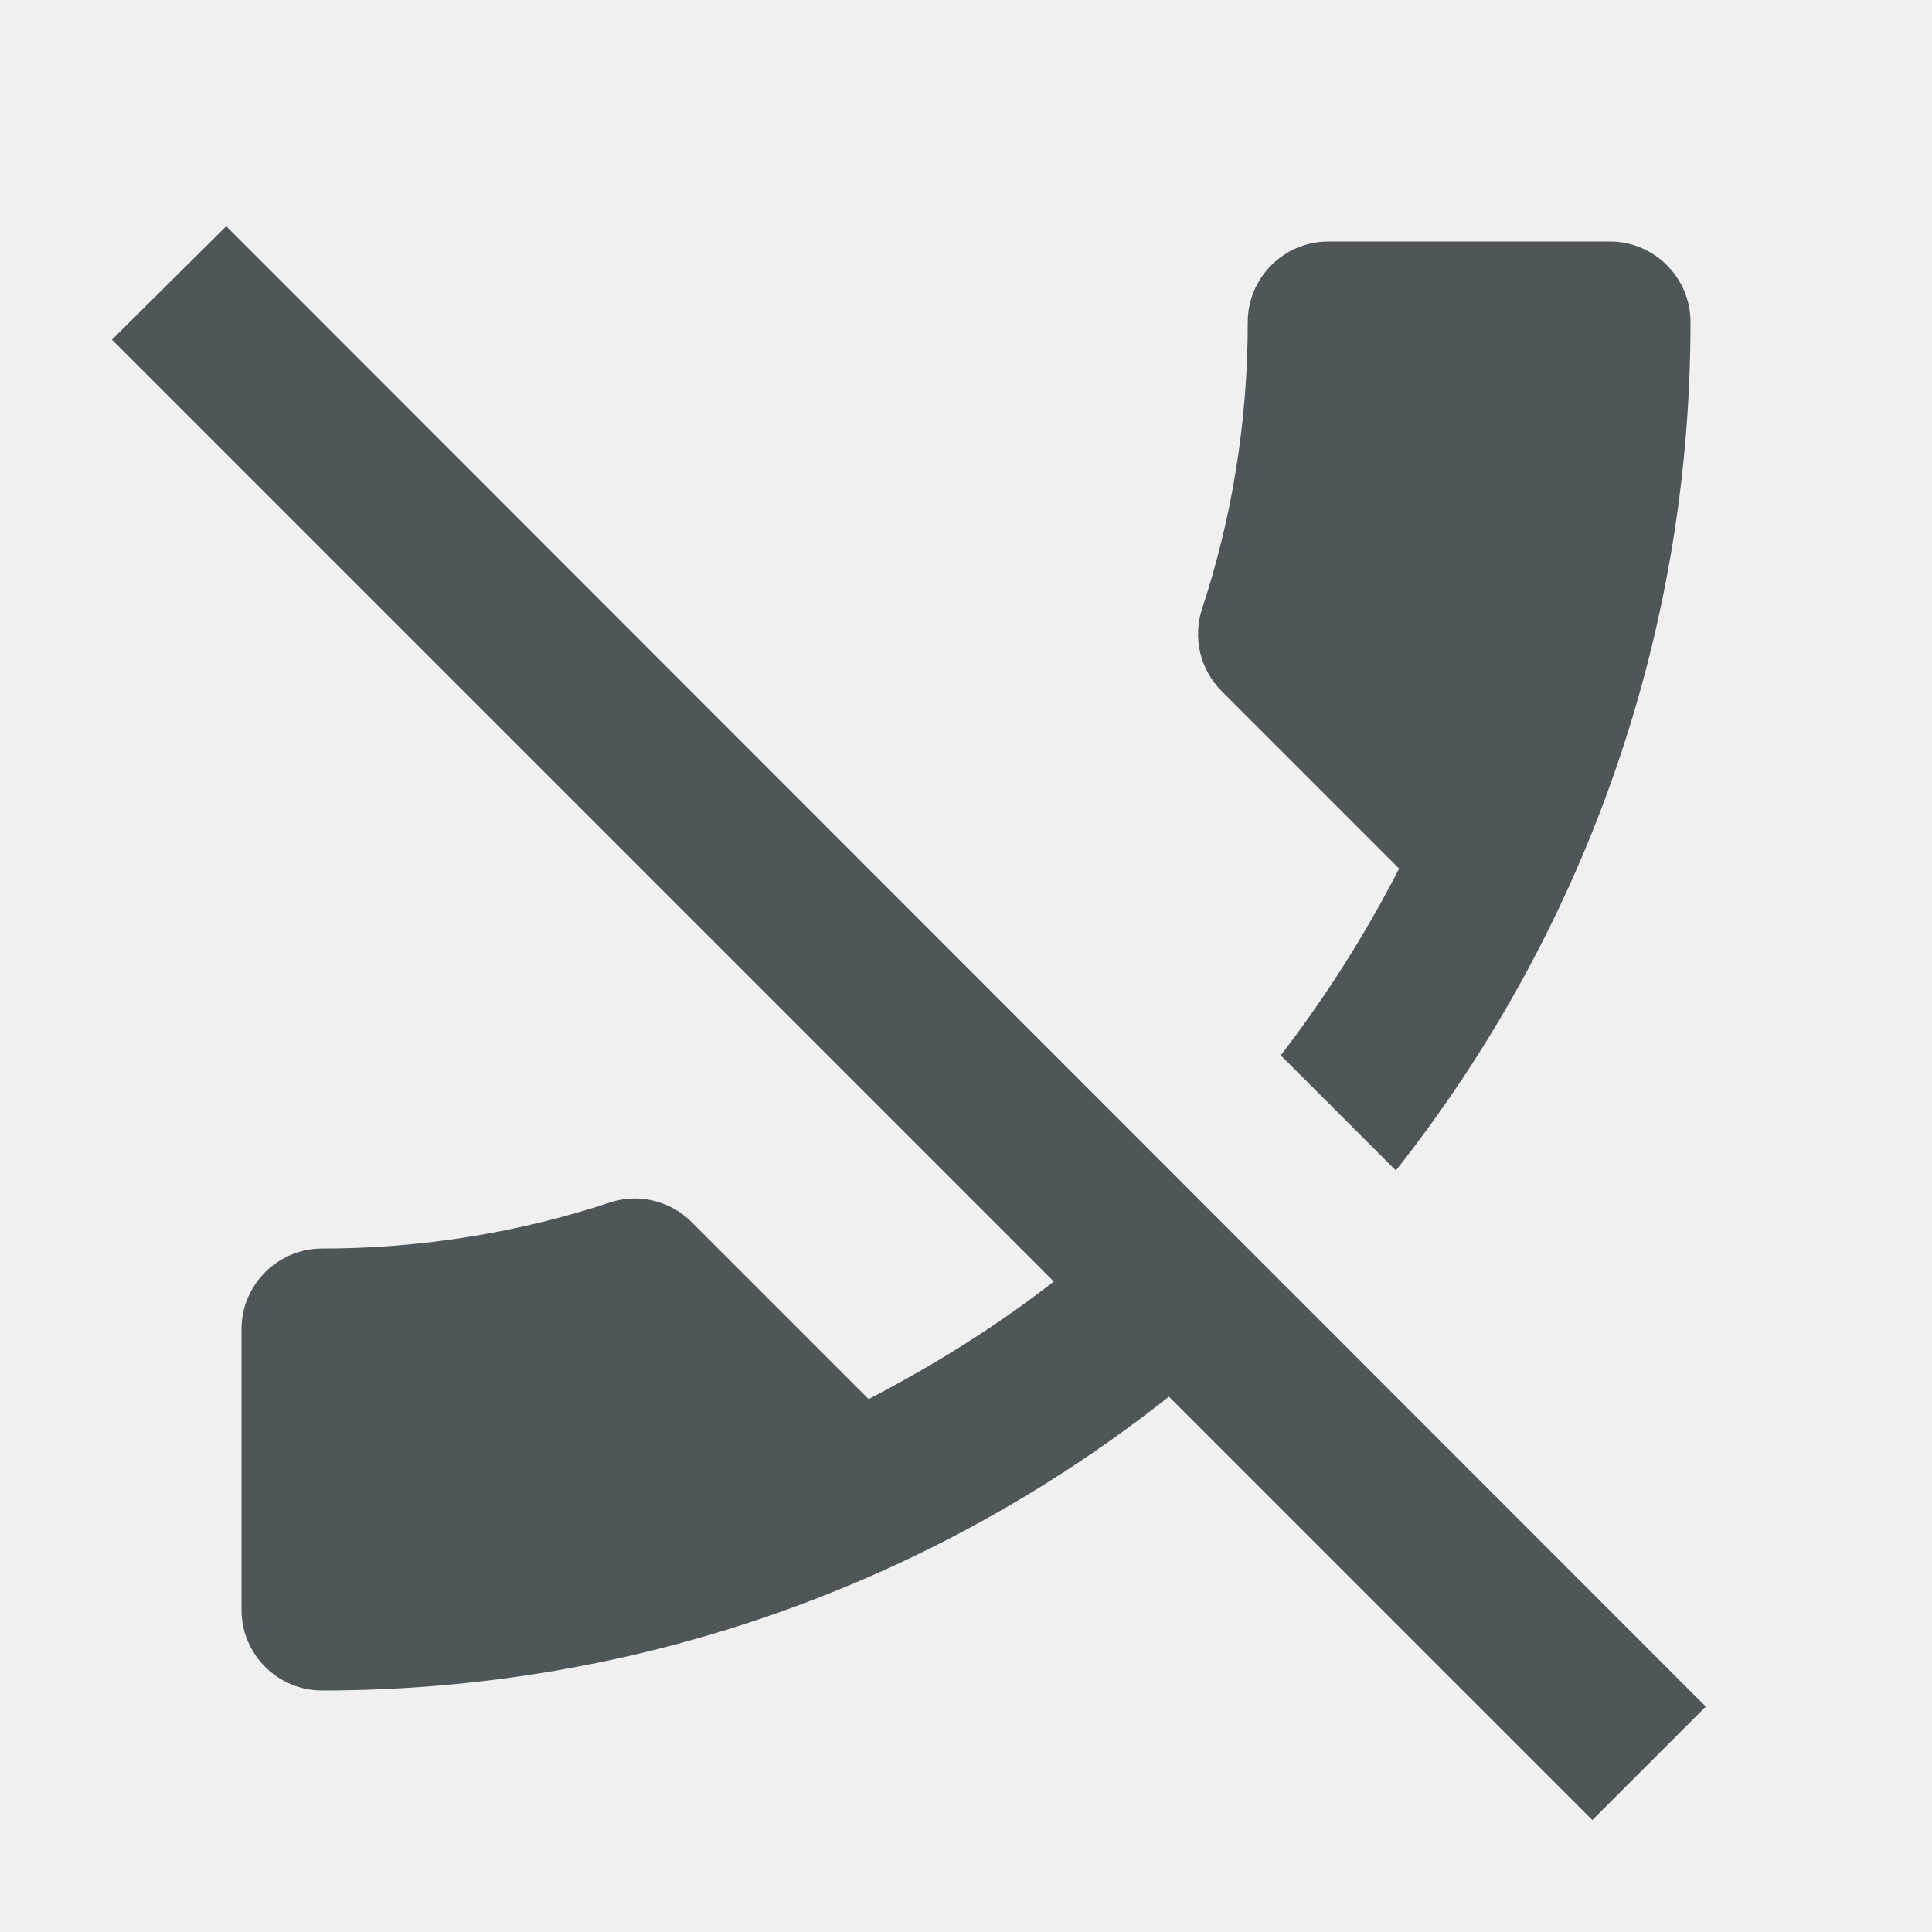
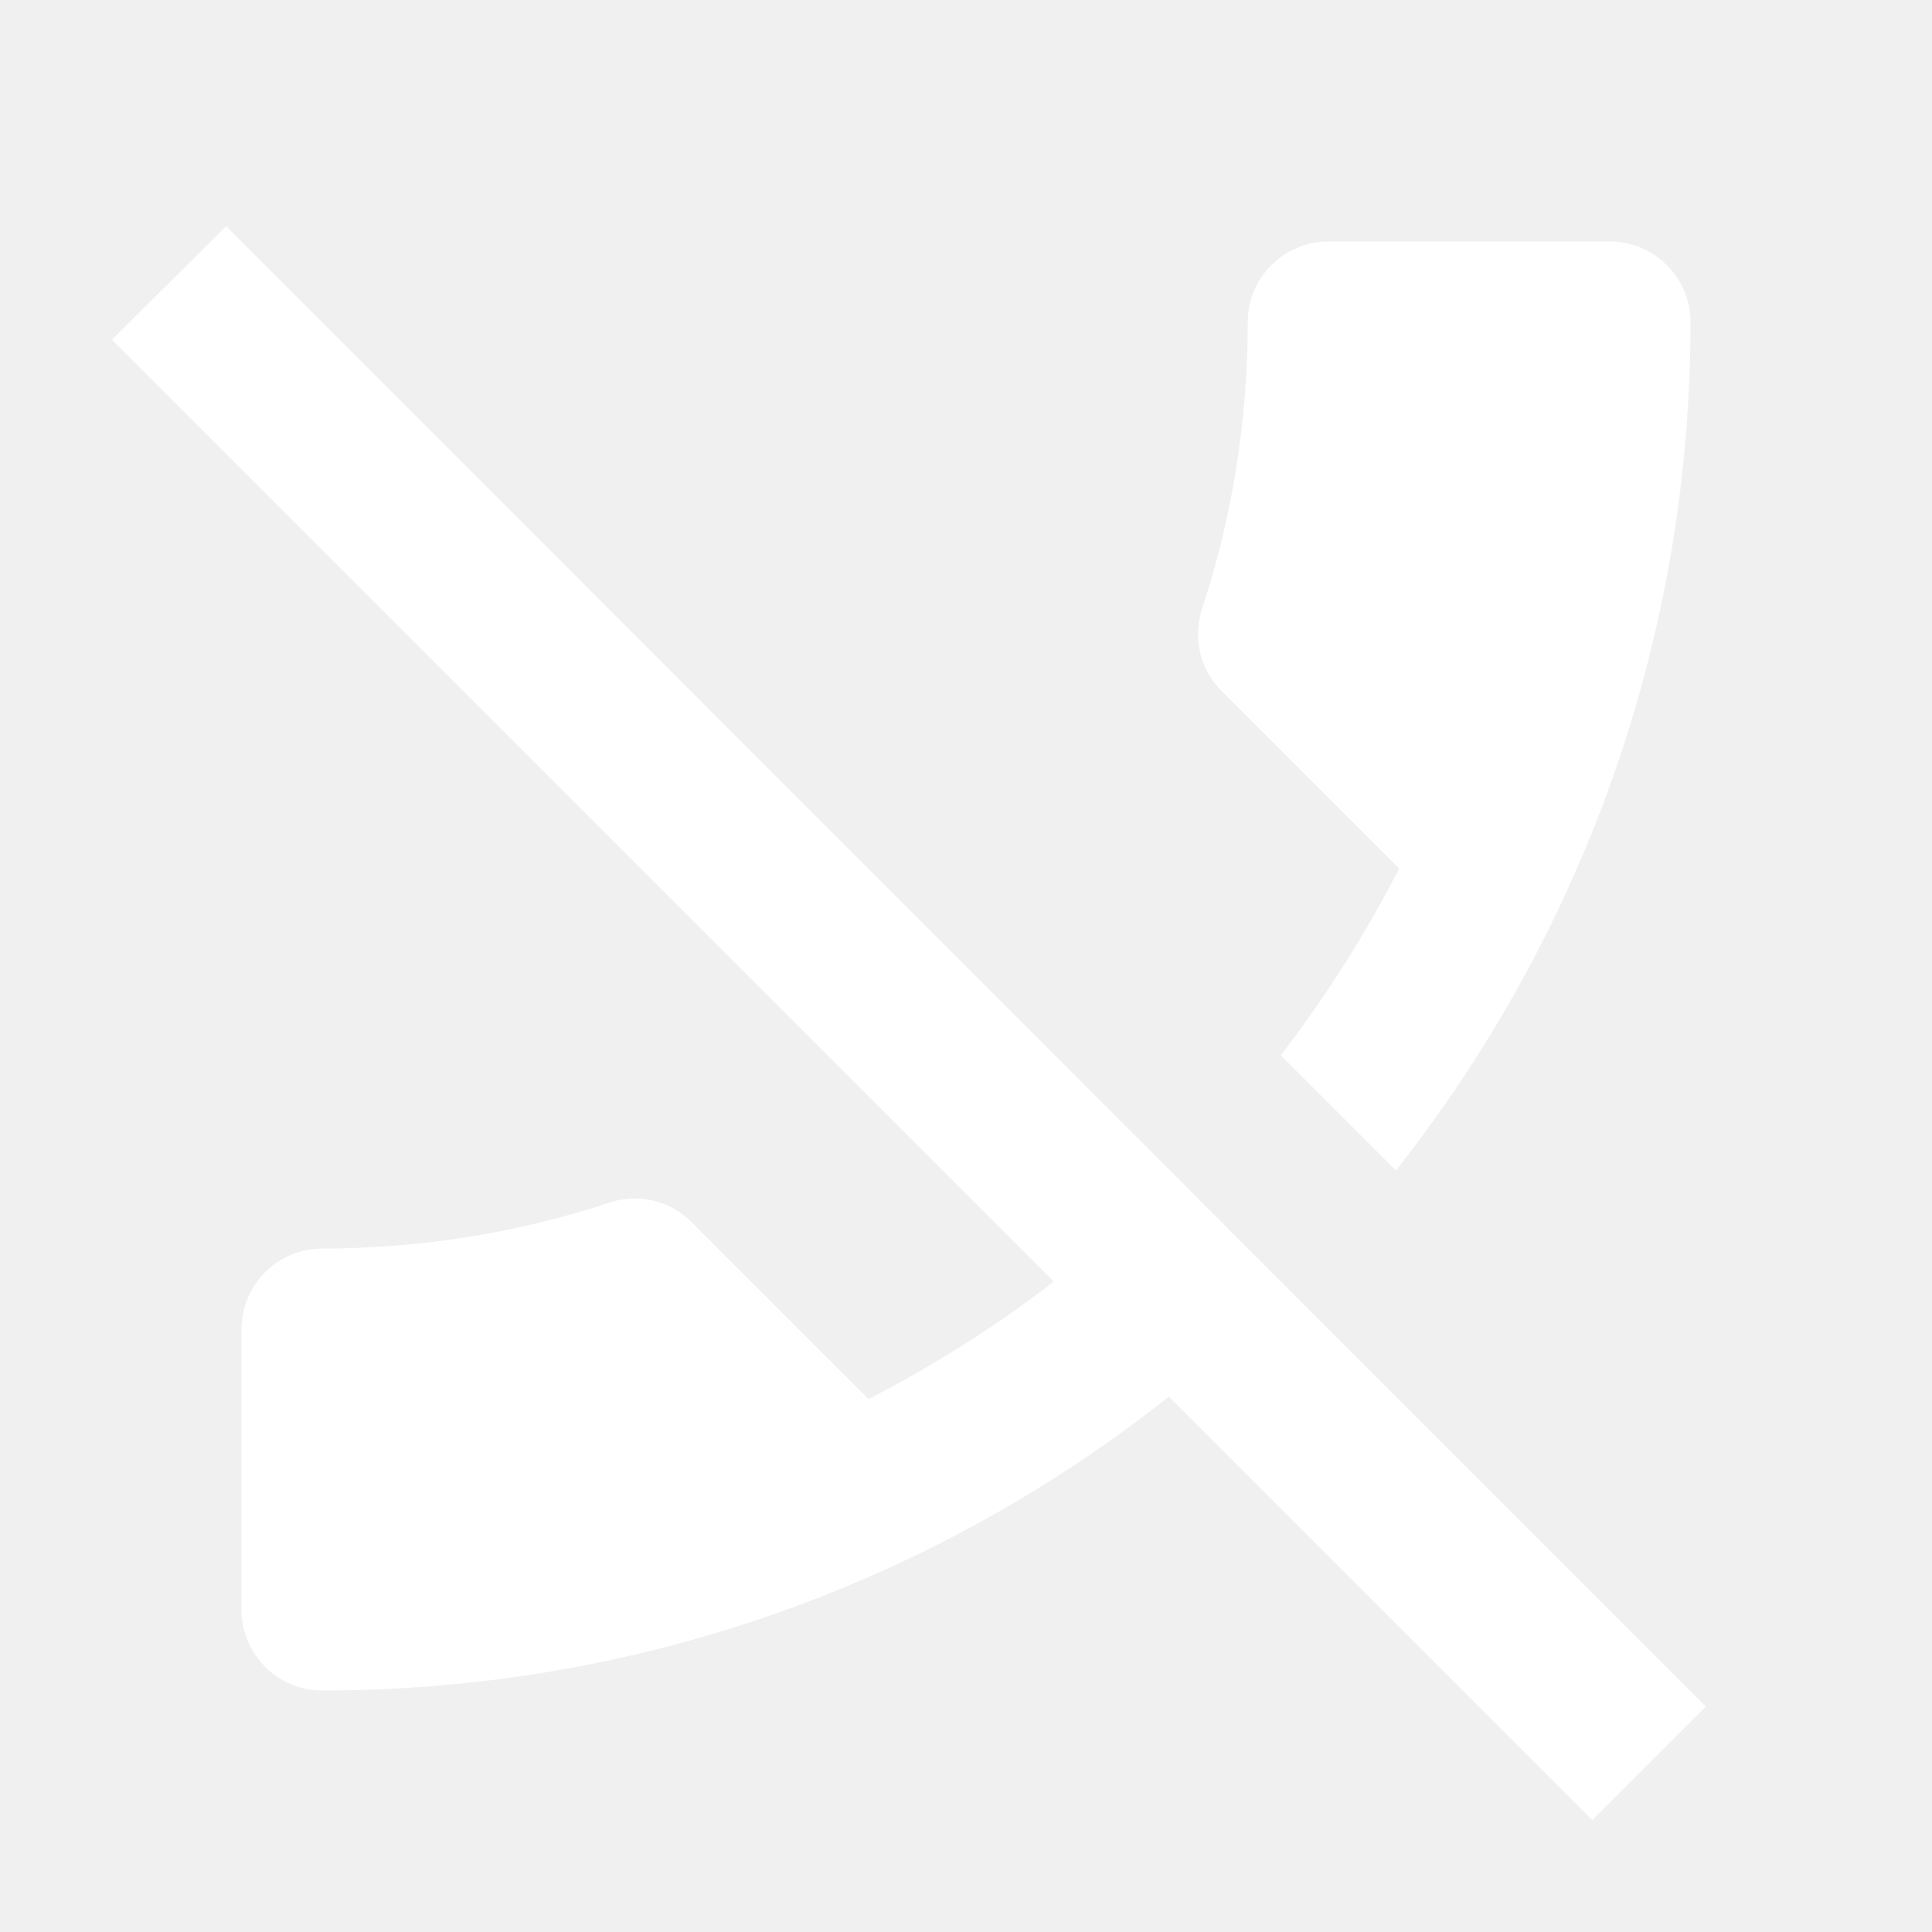
<svg xmlns="http://www.w3.org/2000/svg" width="24" height="24" viewBox="0 0 24 24" fill="none">
-   <path d="M17.34 14.54L15.91 13.11C16.47 12.38 16.96 11.61 17.38 10.79L15.18 8.59C14.9 8.31 14.82 7.92 14.93 7.57C15.3 6.45 15.5 5.25 15.5 4C15.5 3.45 15.95 3 16.5 3H20C20.55 3 21 3.45 21 4C21 7.98 19.63 11.64 17.34 14.54ZM14.52 17.35C11.63 19.64 7.97 21 4 21C3.45 21 3 20.55 3 20V16.51C3 15.96 3.45 15.51 4 15.51C5.24 15.51 6.45 15.31 7.57 14.94C7.92 14.82 8.32 14.91 8.59 15.18L10.79 17.38C11.6 16.96 12.37 16.48 13.09 15.92L1.39 4.22L2.81 2.81L21.19 21.2L19.78 22.61L14.52 17.35V17.35Z" fill="#4F5659" />
+   <path d="M17.34 14.54L15.91 13.11C16.47 12.38 16.96 11.61 17.38 10.79L15.18 8.59C14.9 8.31 14.82 7.92 14.93 7.57C15.3 6.45 15.5 5.25 15.5 4C15.5 3.45 15.95 3 16.5 3H20C20.55 3 21 3.45 21 4C21 7.98 19.63 11.64 17.34 14.54ZM14.52 17.35C11.63 19.64 7.97 21 4 21C3.45 21 3 20.55 3 20V16.51C3 15.96 3.45 15.51 4 15.51C5.24 15.51 6.45 15.31 7.57 14.94C7.92 14.82 8.32 14.91 8.59 15.18L10.79 17.38C11.6 16.96 12.37 16.48 13.09 15.92L1.39 4.22L2.81 2.81L21.19 21.2L19.78 22.61L14.52 17.35V17.35Z" fill="#FFFFFF" />
</svg>
